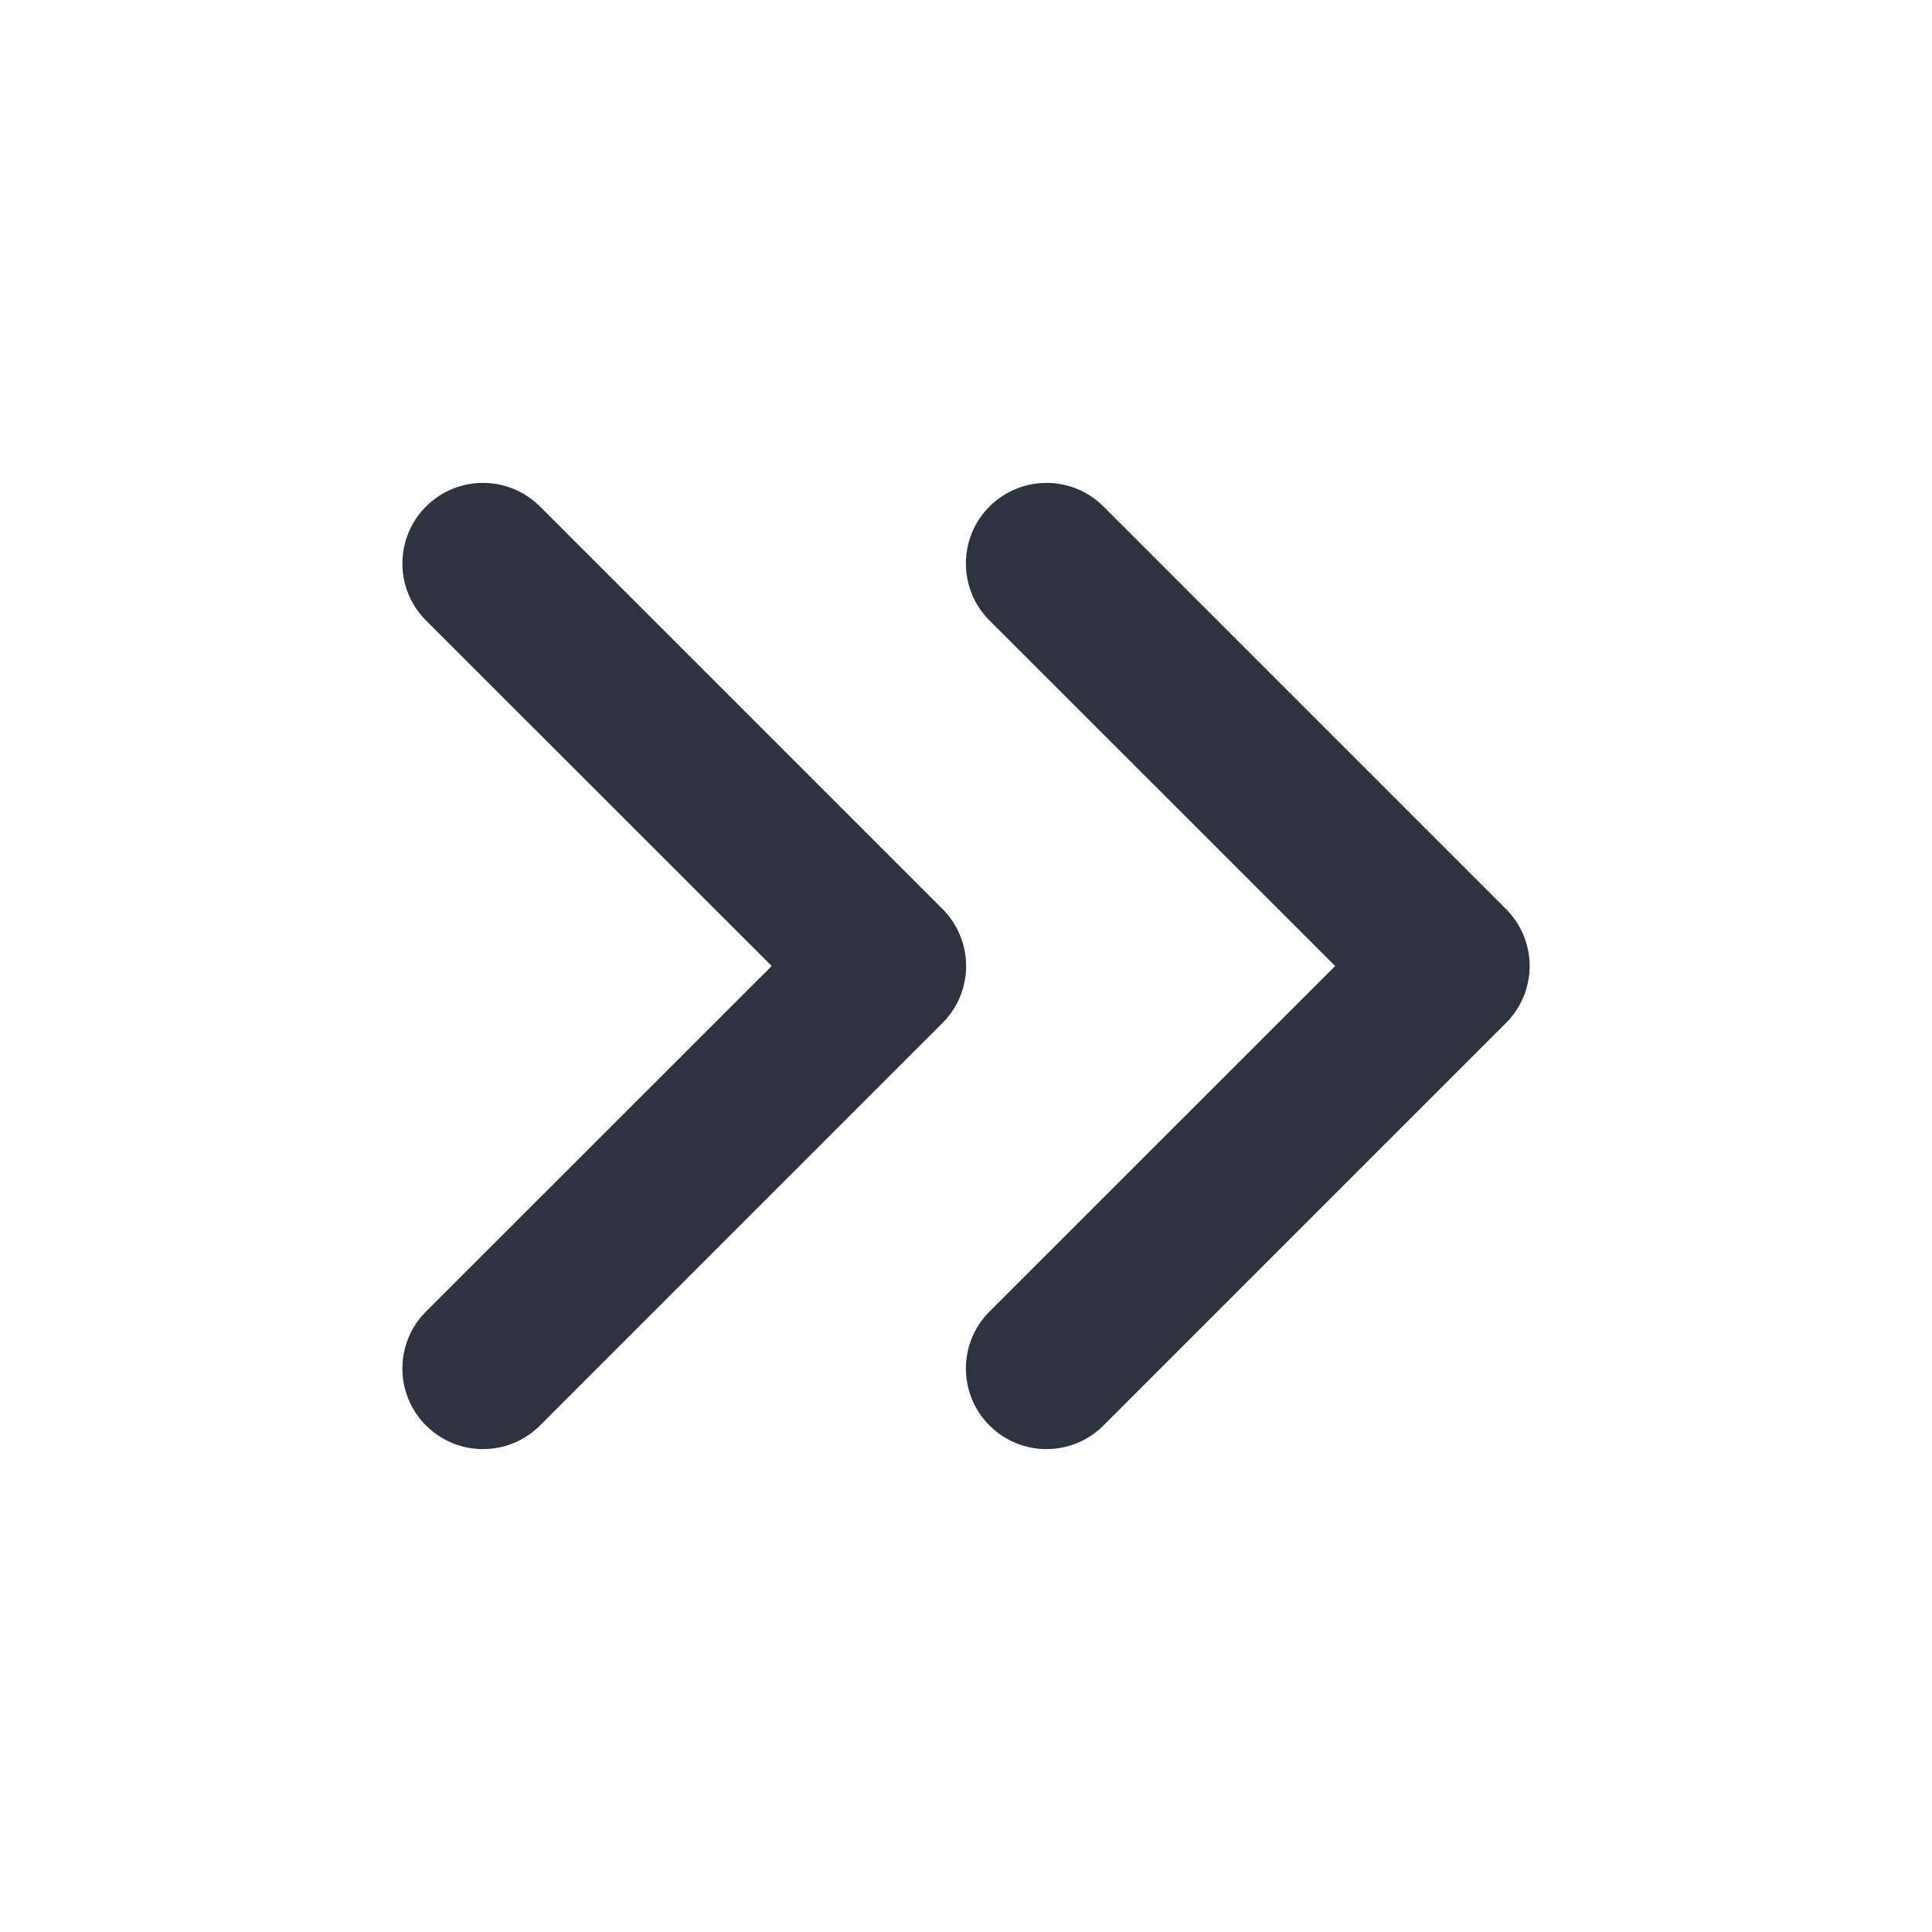
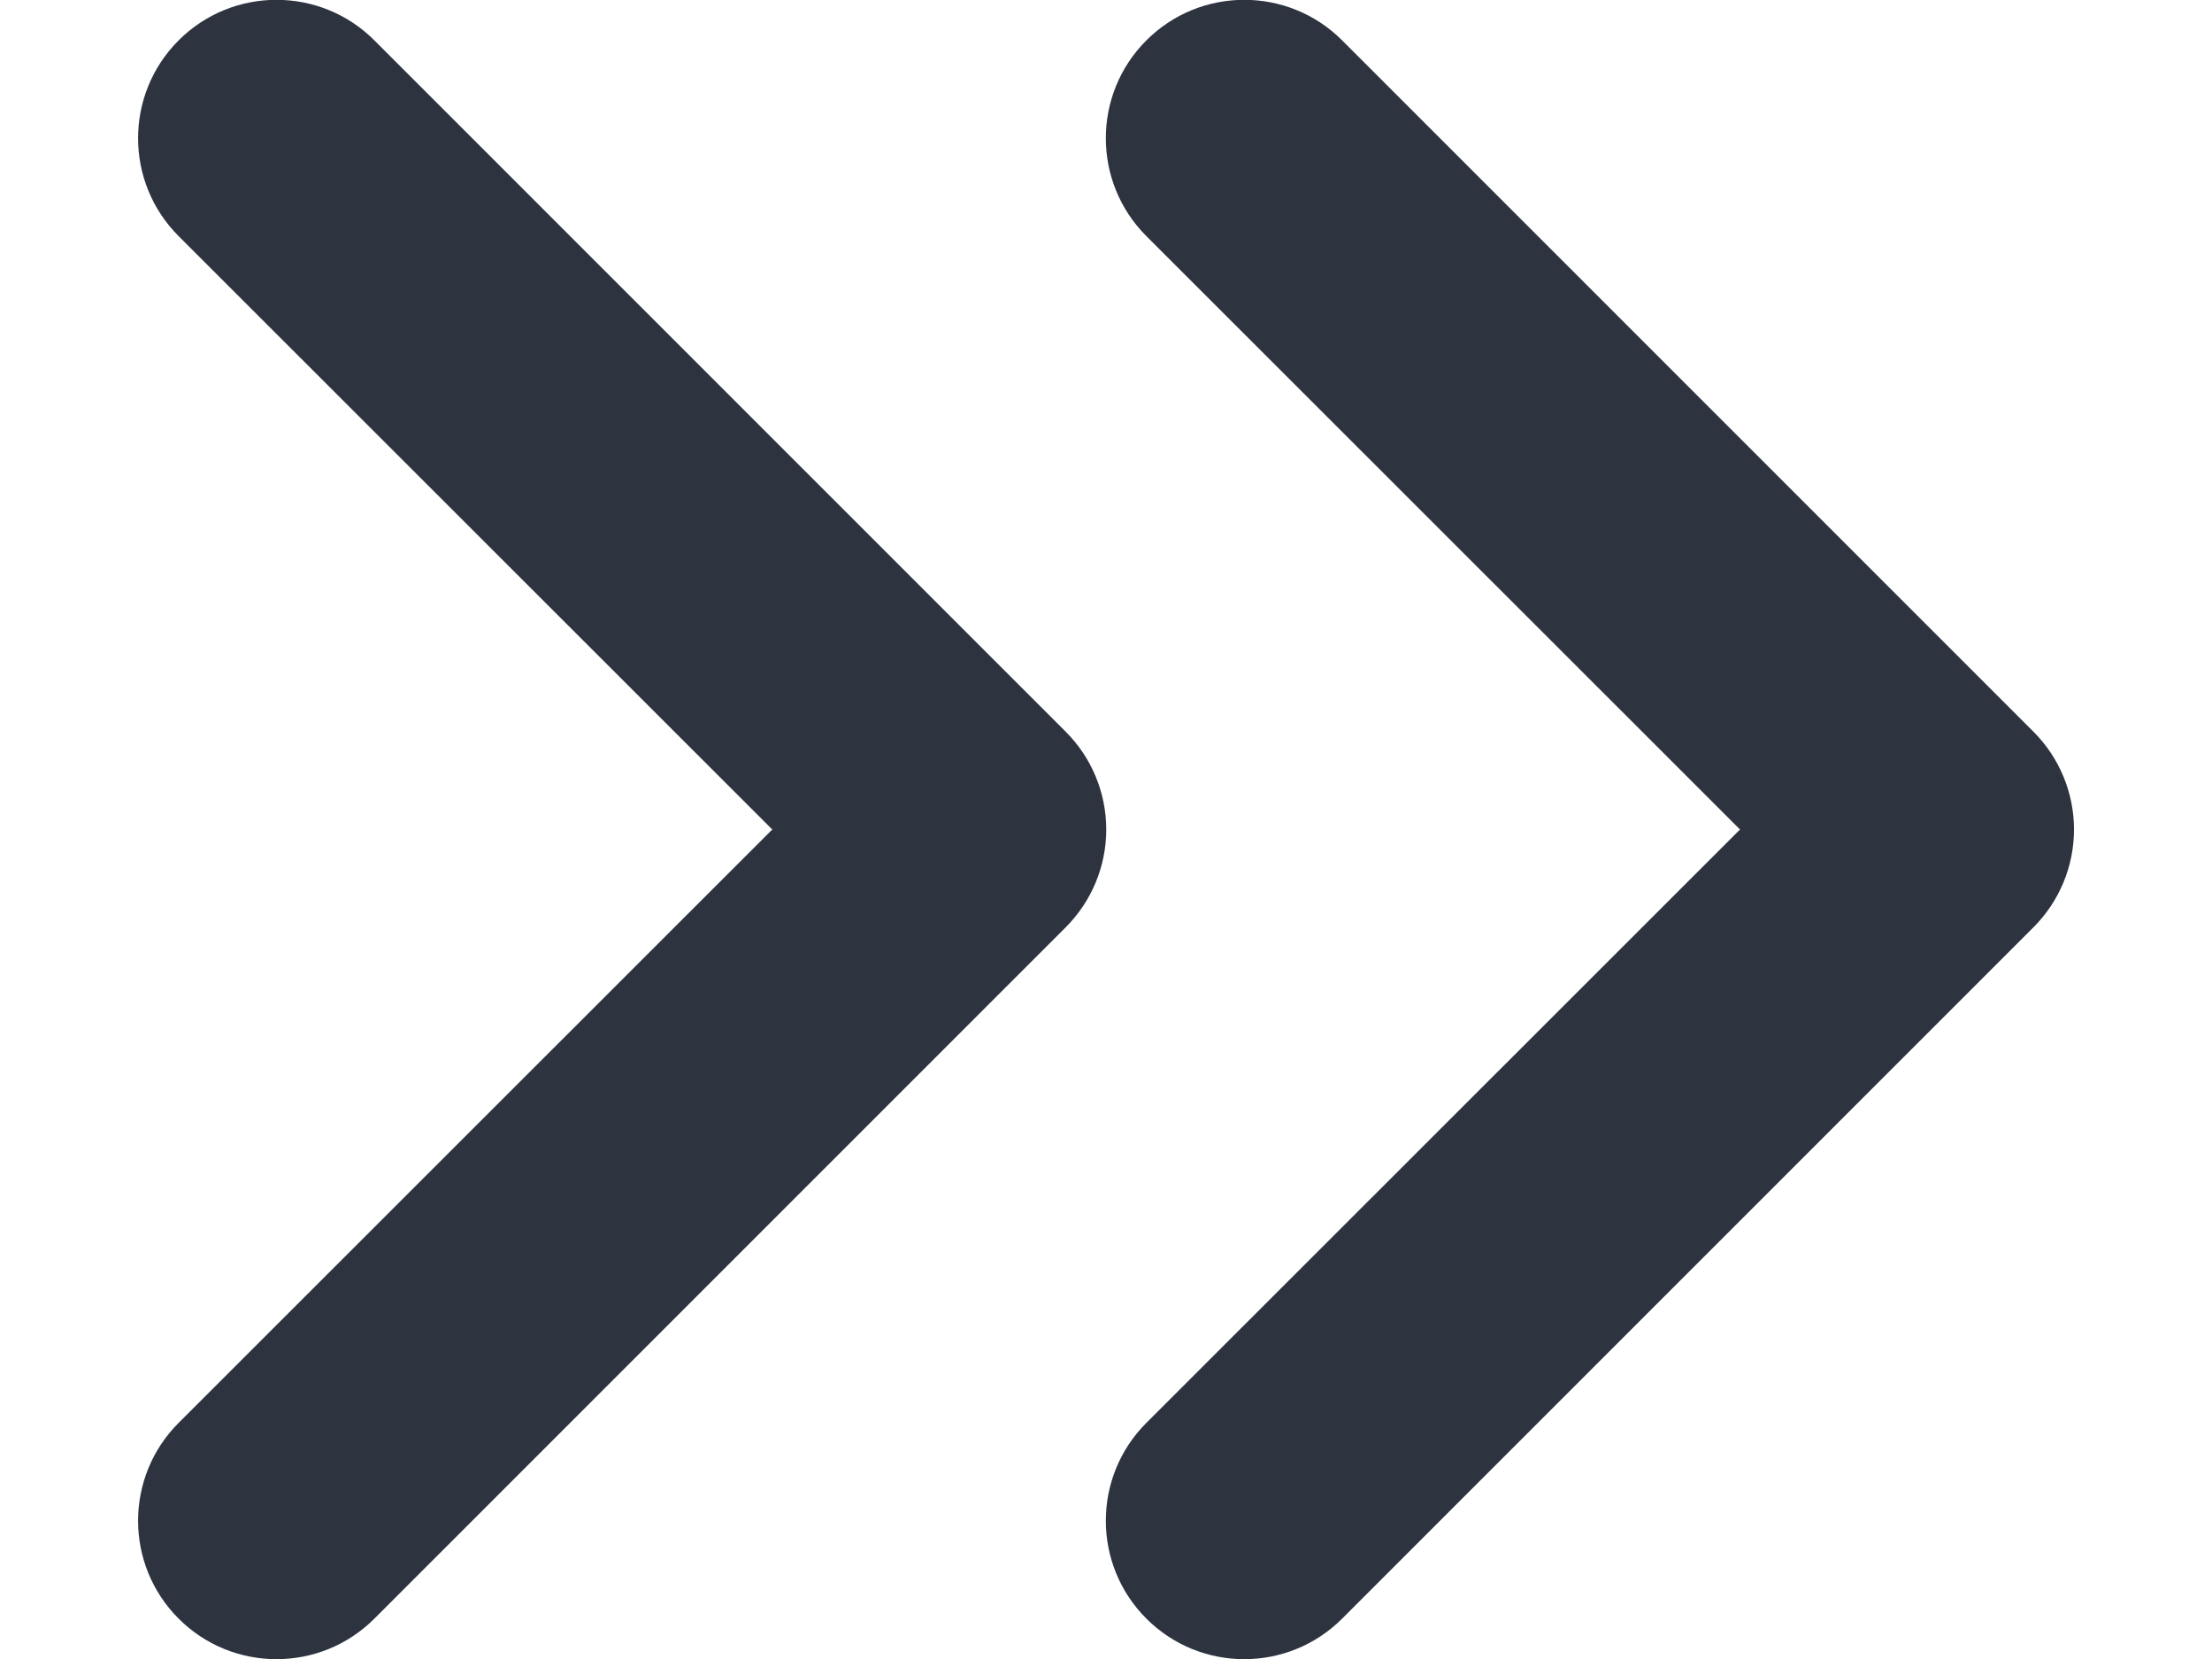
- <svg xmlns="http://www.w3.org/2000/svg" width="12" height="12" viewBox="0 0 12 12" fill="none">
-   <path fill-rule="evenodd" clip-rule="evenodd" d="M3.354 3.146a.5.5 0 1 0-.708.708L4.793 6 2.646 8.146a.5.5 0 1 0 .708.708l2.5-2.5a.5.5 0 0 0 0-.708l-2.5-2.5Zm3.5 0a.5.5 0 1 0-.708.708L8.293 6 6.146 8.146a.5.5 0 1 0 .708.708l2.5-2.5a.5.5 0 0 0 0-.708l-2.5-2.5Z" fill="#2D3440" />
+ <svg xmlns="http://www.w3.org/2000/svg" width="8" height="6" viewBox="0 0 8 6" fill="none">
+   <path fill-rule="evenodd" clip-rule="evenodd" d="M1.354.146a.5.5 0 1 0-.708.708L2.793 3 .646 5.146a.5.5 0 1 0 .708.708l2.5-2.5a.5.5 0 0 0 0-.708l-2.5-2.5Zm3.5 0a.5.5 0 1 0-.708.708L6.293 3 4.146 5.146a.5.5 0 1 0 .708.708l2.5-2.5a.5.5 0 0 0 0-.708l-2.5-2.5Z" fill="#2D3440" />
</svg>
